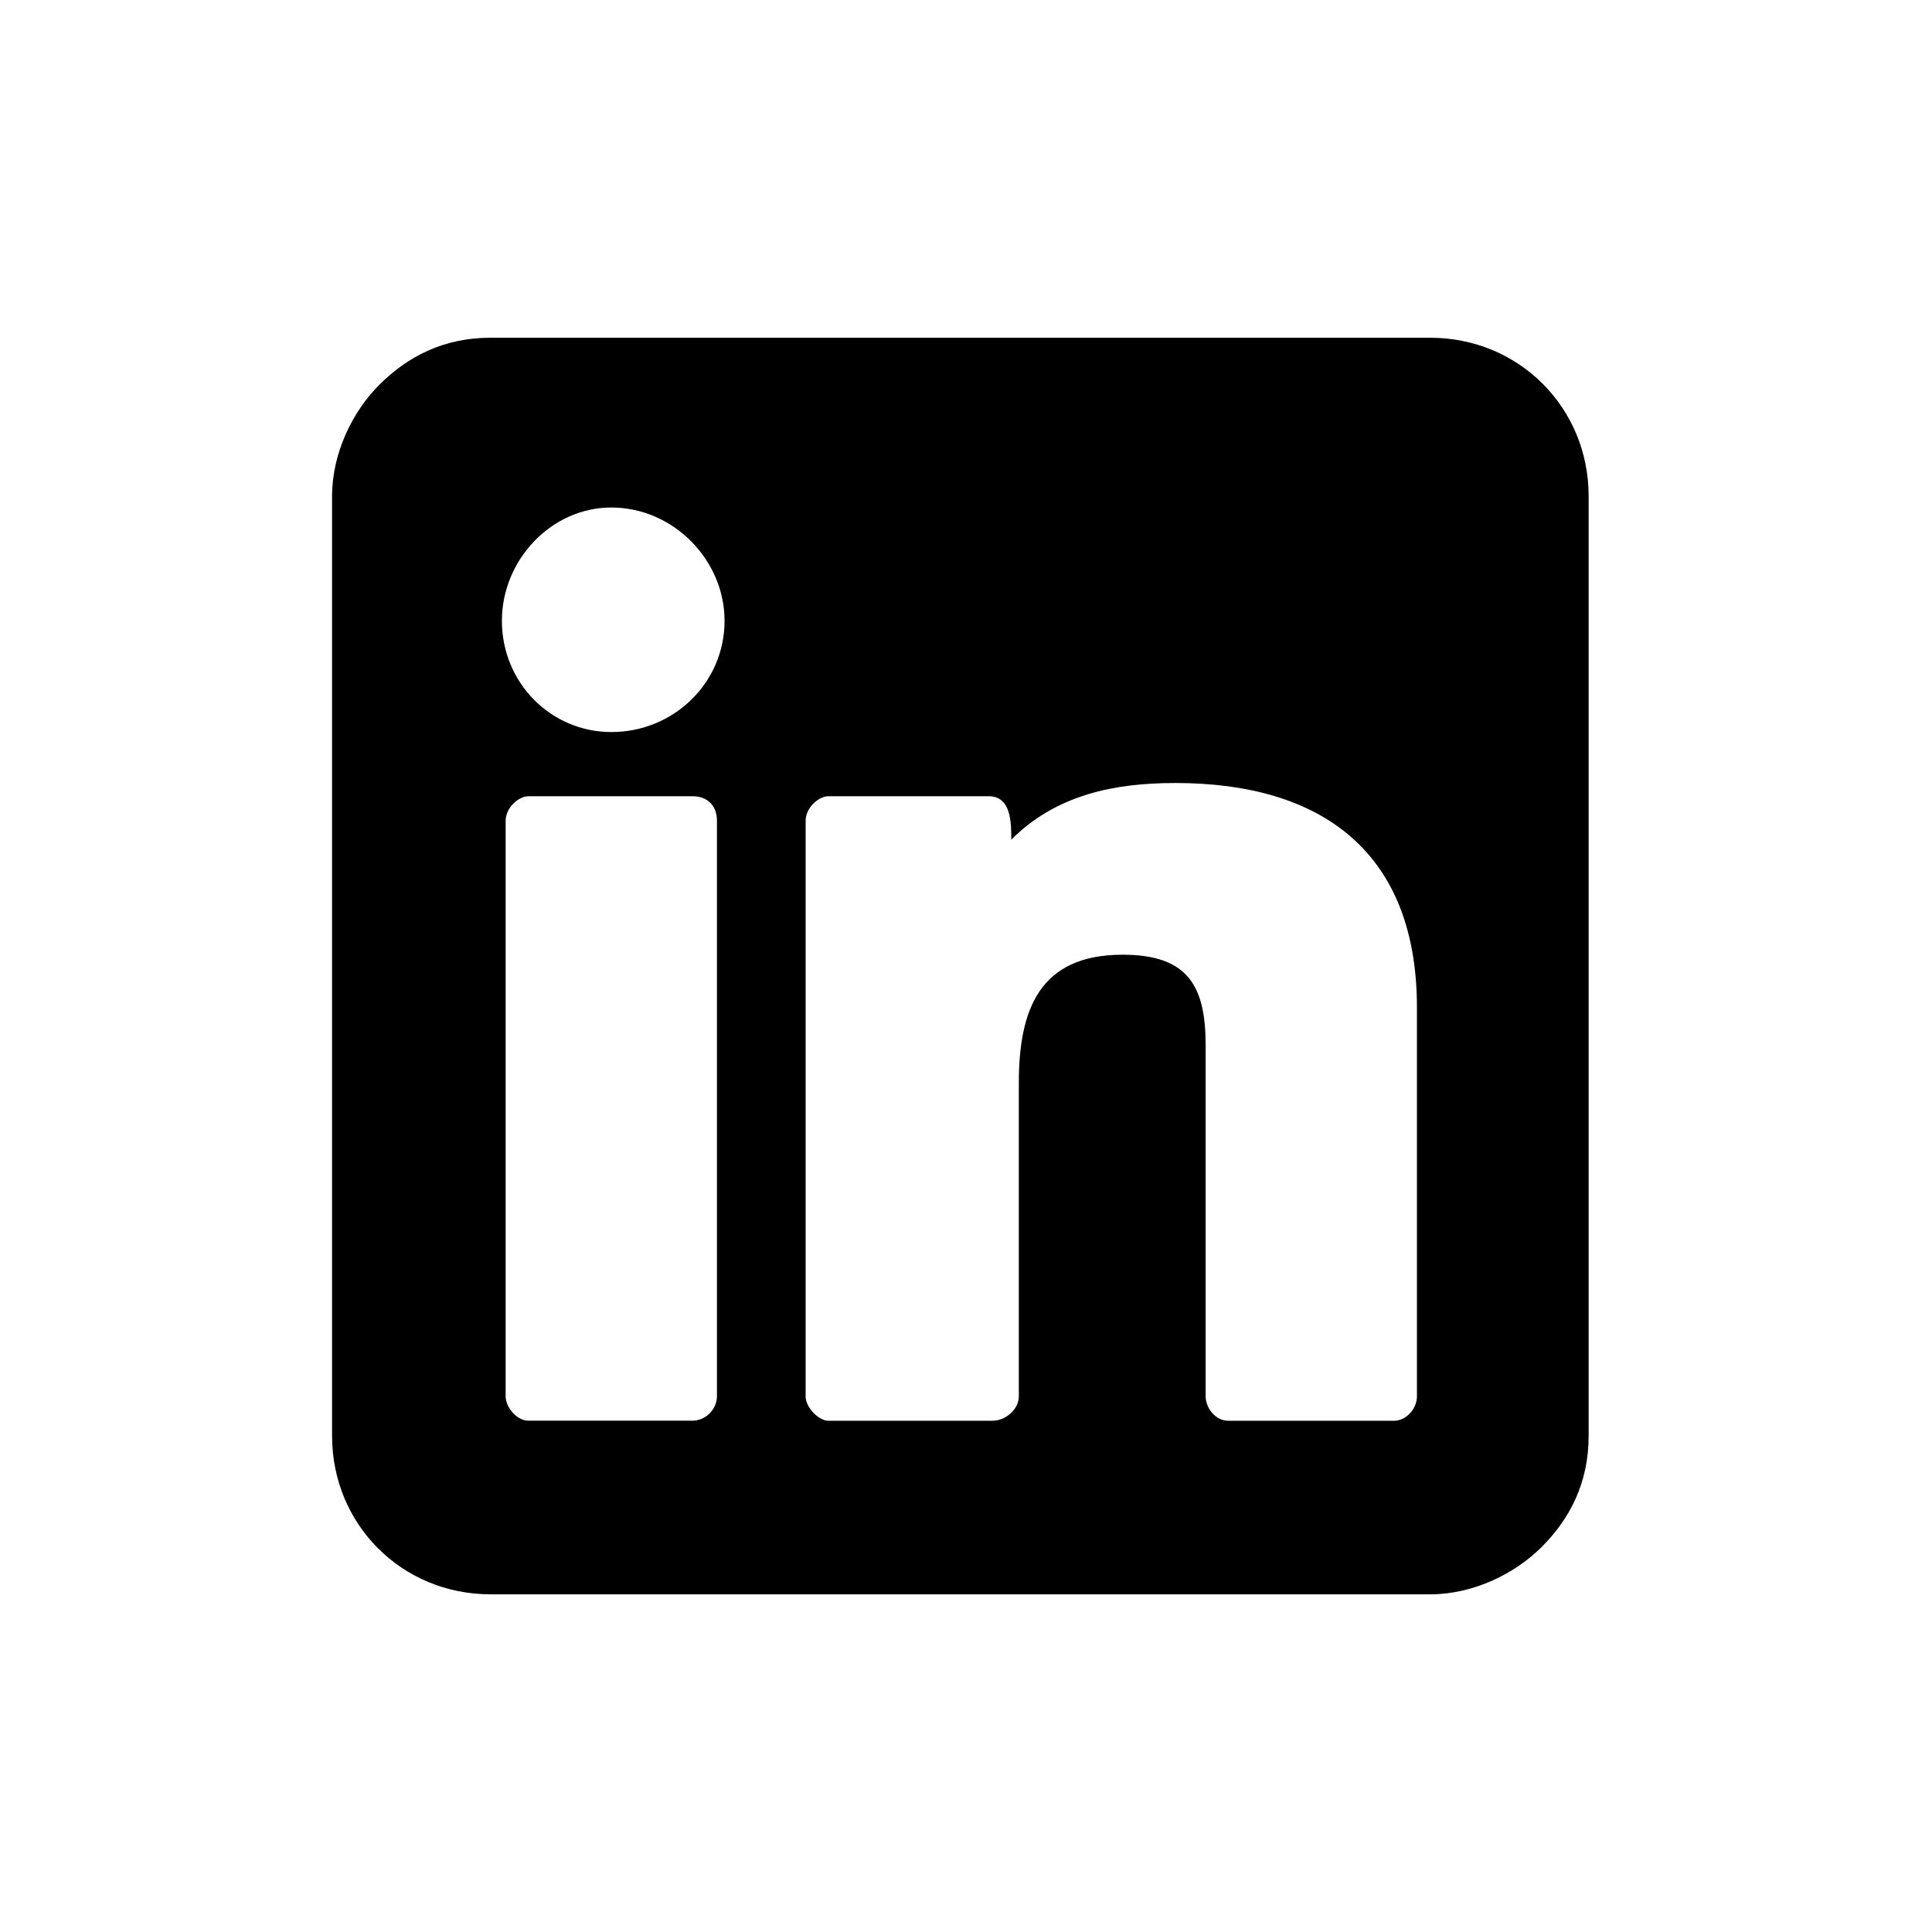
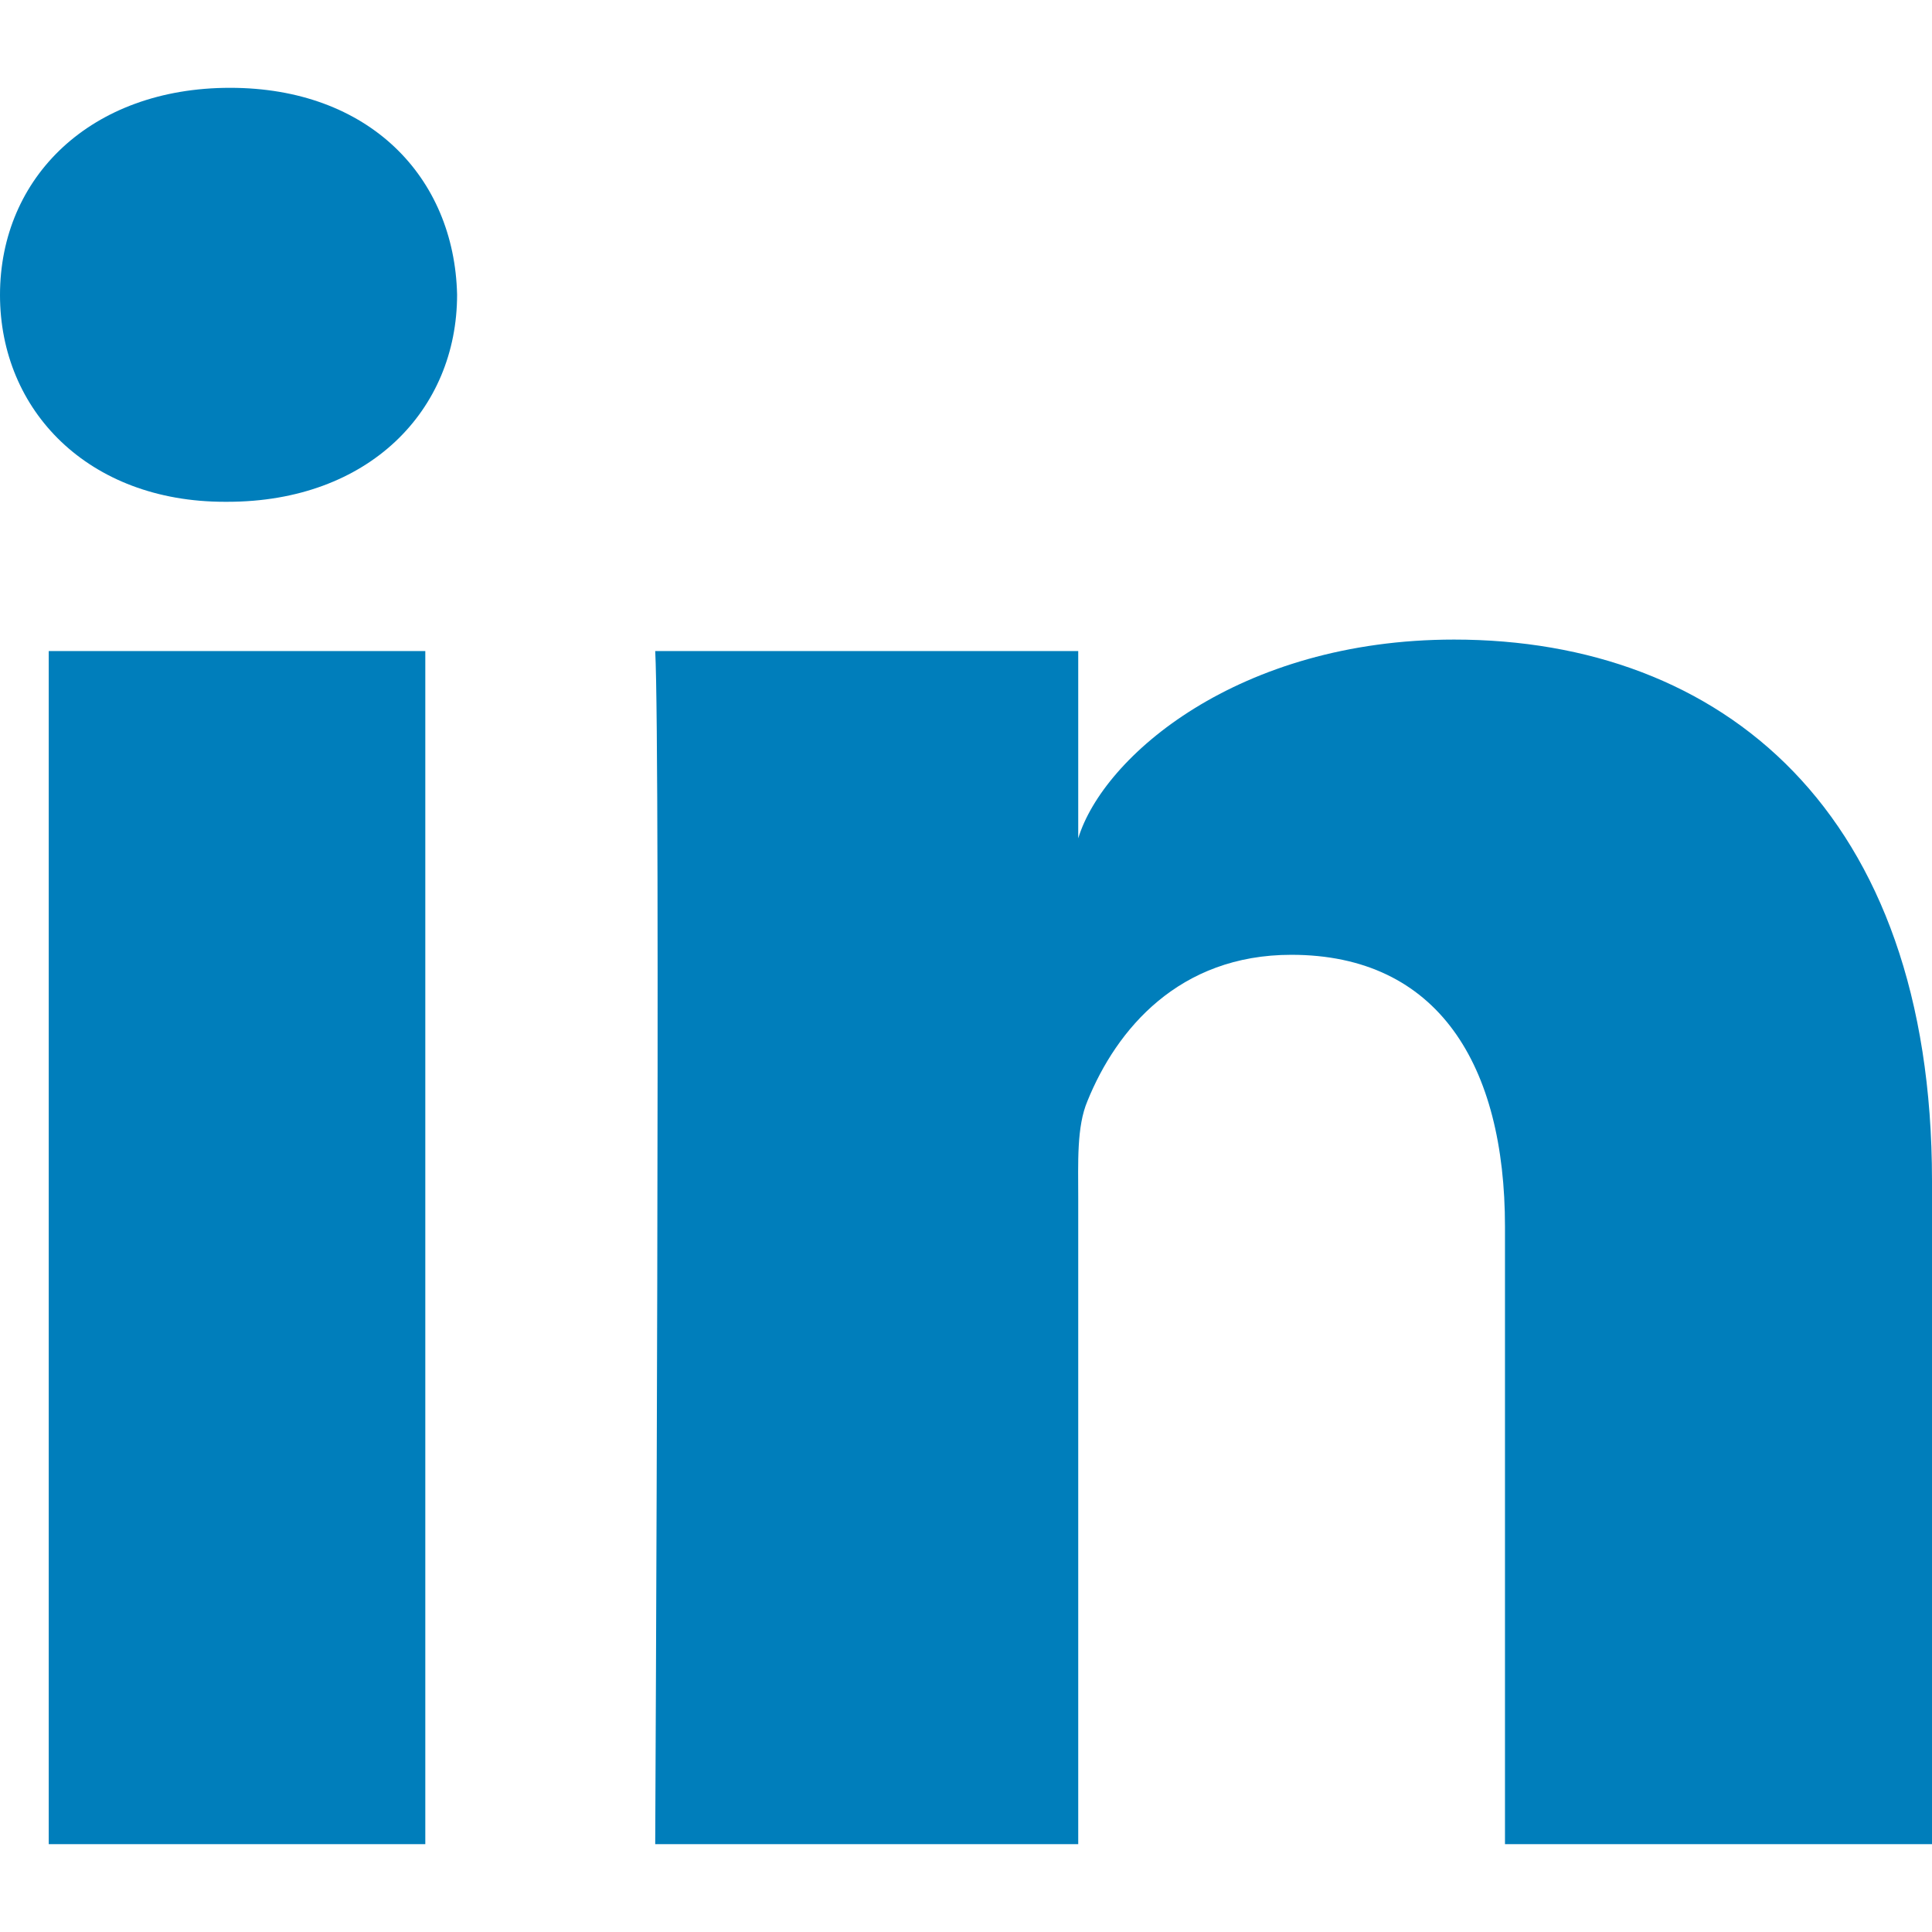
- <svg xmlns="http://www.w3.org/2000/svg" fill="#000000" width="800px" height="800px" viewBox="-5.5 0 32 32" version="1.1">
-   <path d="M0 8.219v15.563c0 1.469 1.156 2.625 2.625 2.625h15.563c0.719 0 1.406-0.344 1.844-0.781 0.469-0.469 0.781-1.063 0.781-1.844v-15.563c0-1.469-1.156-2.625-2.625-2.625h-15.563c-0.781 0-1.375 0.313-1.844 0.781-0.438 0.438-0.781 1.125-0.781 1.844zM2.813 10.281c0-1 0.813-1.875 1.813-1.875 1.031 0 1.875 0.875 1.875 1.875 0 1.031-0.844 1.844-1.875 1.844-1 0-1.813-0.813-1.813-1.844zM7.844 23.125v-9.531c0-0.219 0.219-0.406 0.375-0.406h2.656c0.375 0 0.375 0.438 0.375 0.719 0.75-0.75 1.719-0.938 2.719-0.938 2.438 0 4 1.156 4 3.719v6.438c0 0.219-0.188 0.406-0.375 0.406h-2.75c-0.219 0-0.375-0.219-0.375-0.406v-5.813c0-0.969-0.281-1.5-1.375-1.5-1.375 0-1.719 0.906-1.719 2.125v5.188c0 0.219-0.219 0.406-0.438 0.406h-2.719c-0.156 0-0.375-0.219-0.375-0.406zM2.875 23.125v-9.531c0-0.219 0.219-0.406 0.375-0.406h2.719c0.25 0 0.406 0.156 0.406 0.406v9.531c0 0.219-0.188 0.406-0.406 0.406h-2.719c-0.188 0-0.375-0.219-0.375-0.406z" />
+ <svg xmlns="http://www.w3.org/2000/svg" width="800px" height="800px" viewBox="0 -2 44 44" version="1.1">
+   <defs>
+ 
+ </defs>
+   <g id="Icons" stroke="none" stroke-width="1" fill="none" fill-rule="evenodd">
+     <g id="Color-" transform="translate(-702, -265)" fill="#007EBB">
+       <path d="M746,305 L736.275,305 L736.275,290.938 C736.275,287.258 734.754,284.745 731.409,284.745 C728.851,284.745 727.428,286.441 726.766,288.075 C726.517,288.661 726.556,289.478 726.556,290.296 L726.556,305 L716.922,305 C716.922,305 717.046,280.091 716.922,277.827 L726.556,277.827 L726.556,282.092 C727.125,280.227 730.204,277.566 735.116,277.566 C741.211,277.566 746,281.474 746,289.891 L746,305 L746,305 Z M707.179,274.428 L707.117,274.428 C704.013,274.428 702,272.351 702,269.718 C702,267.034 704.072,265 707.239,265 C710.403,265 712.348,267.029 712.41,269.71 C712.41,272.343 710.403,274.428 707.179,274.428 L707.179,274.428 L707.179,274.428 Z M703.11,277.827 L711.686,277.827 L711.686,305 L703.11,305 L703.11,277.827 L703.11,277.827 Z" id="LinkedIn">
+ 
+ </path>
+     </g>
+   </g>
</svg>
